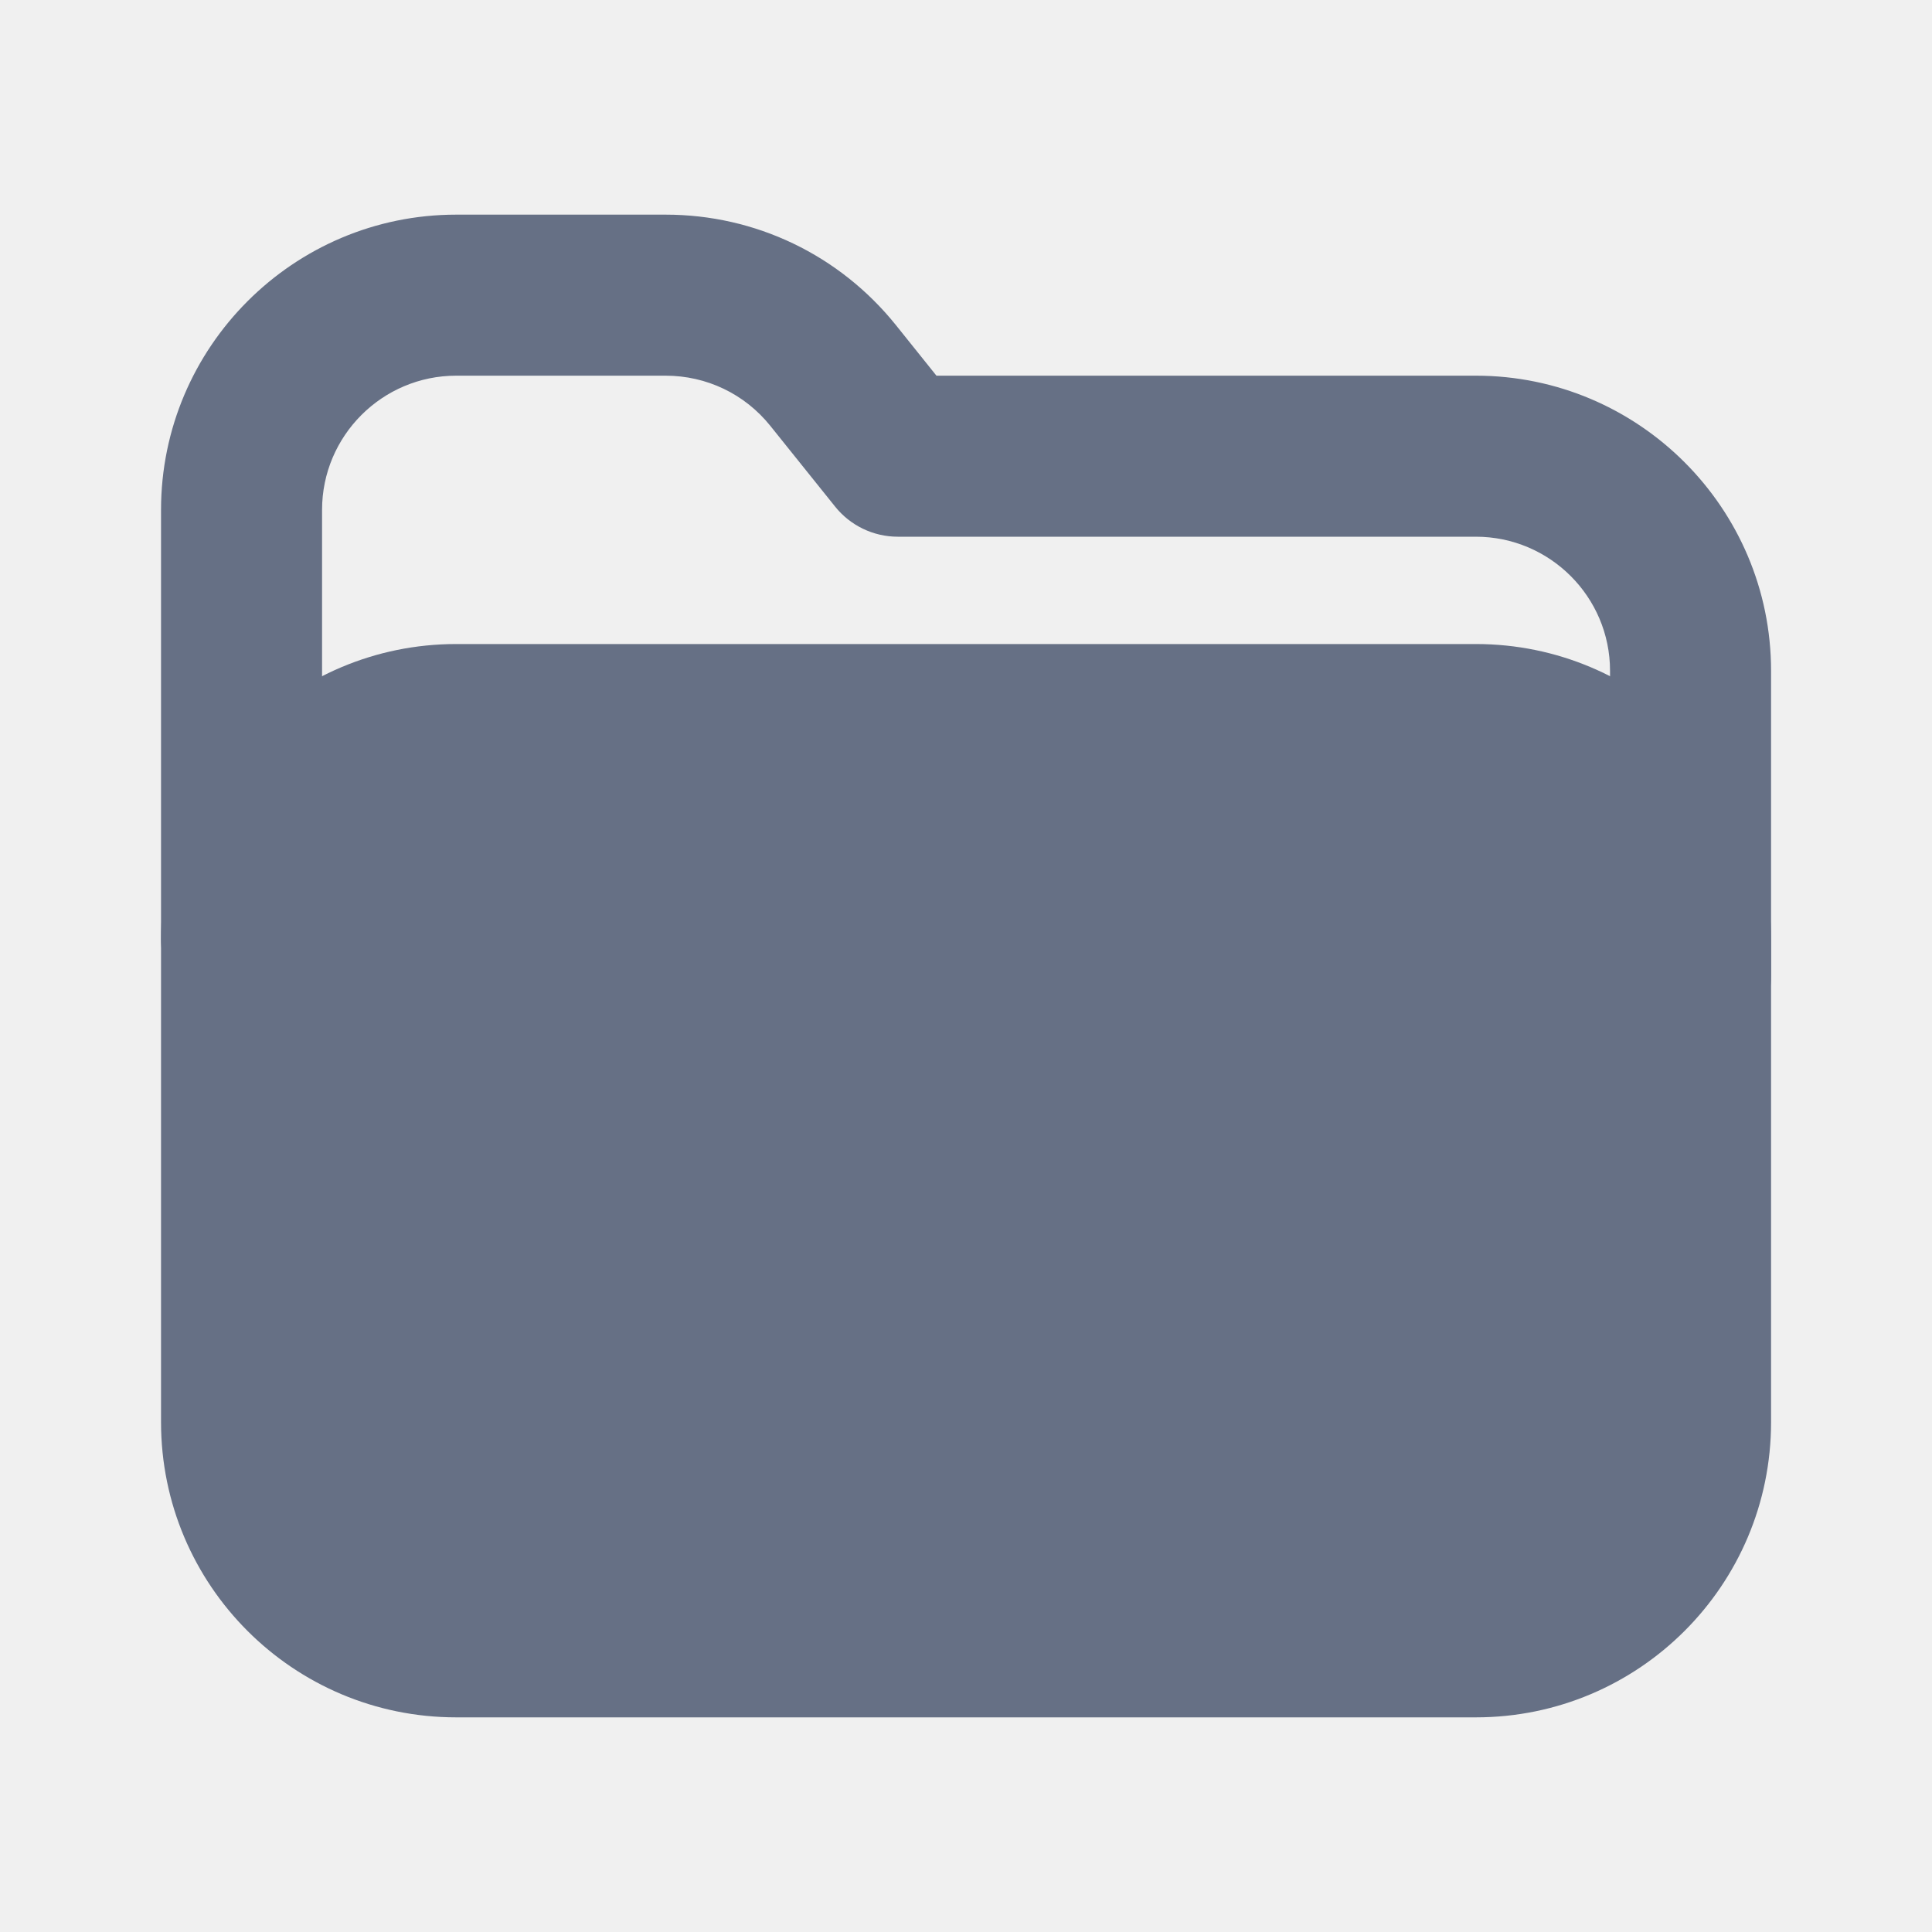
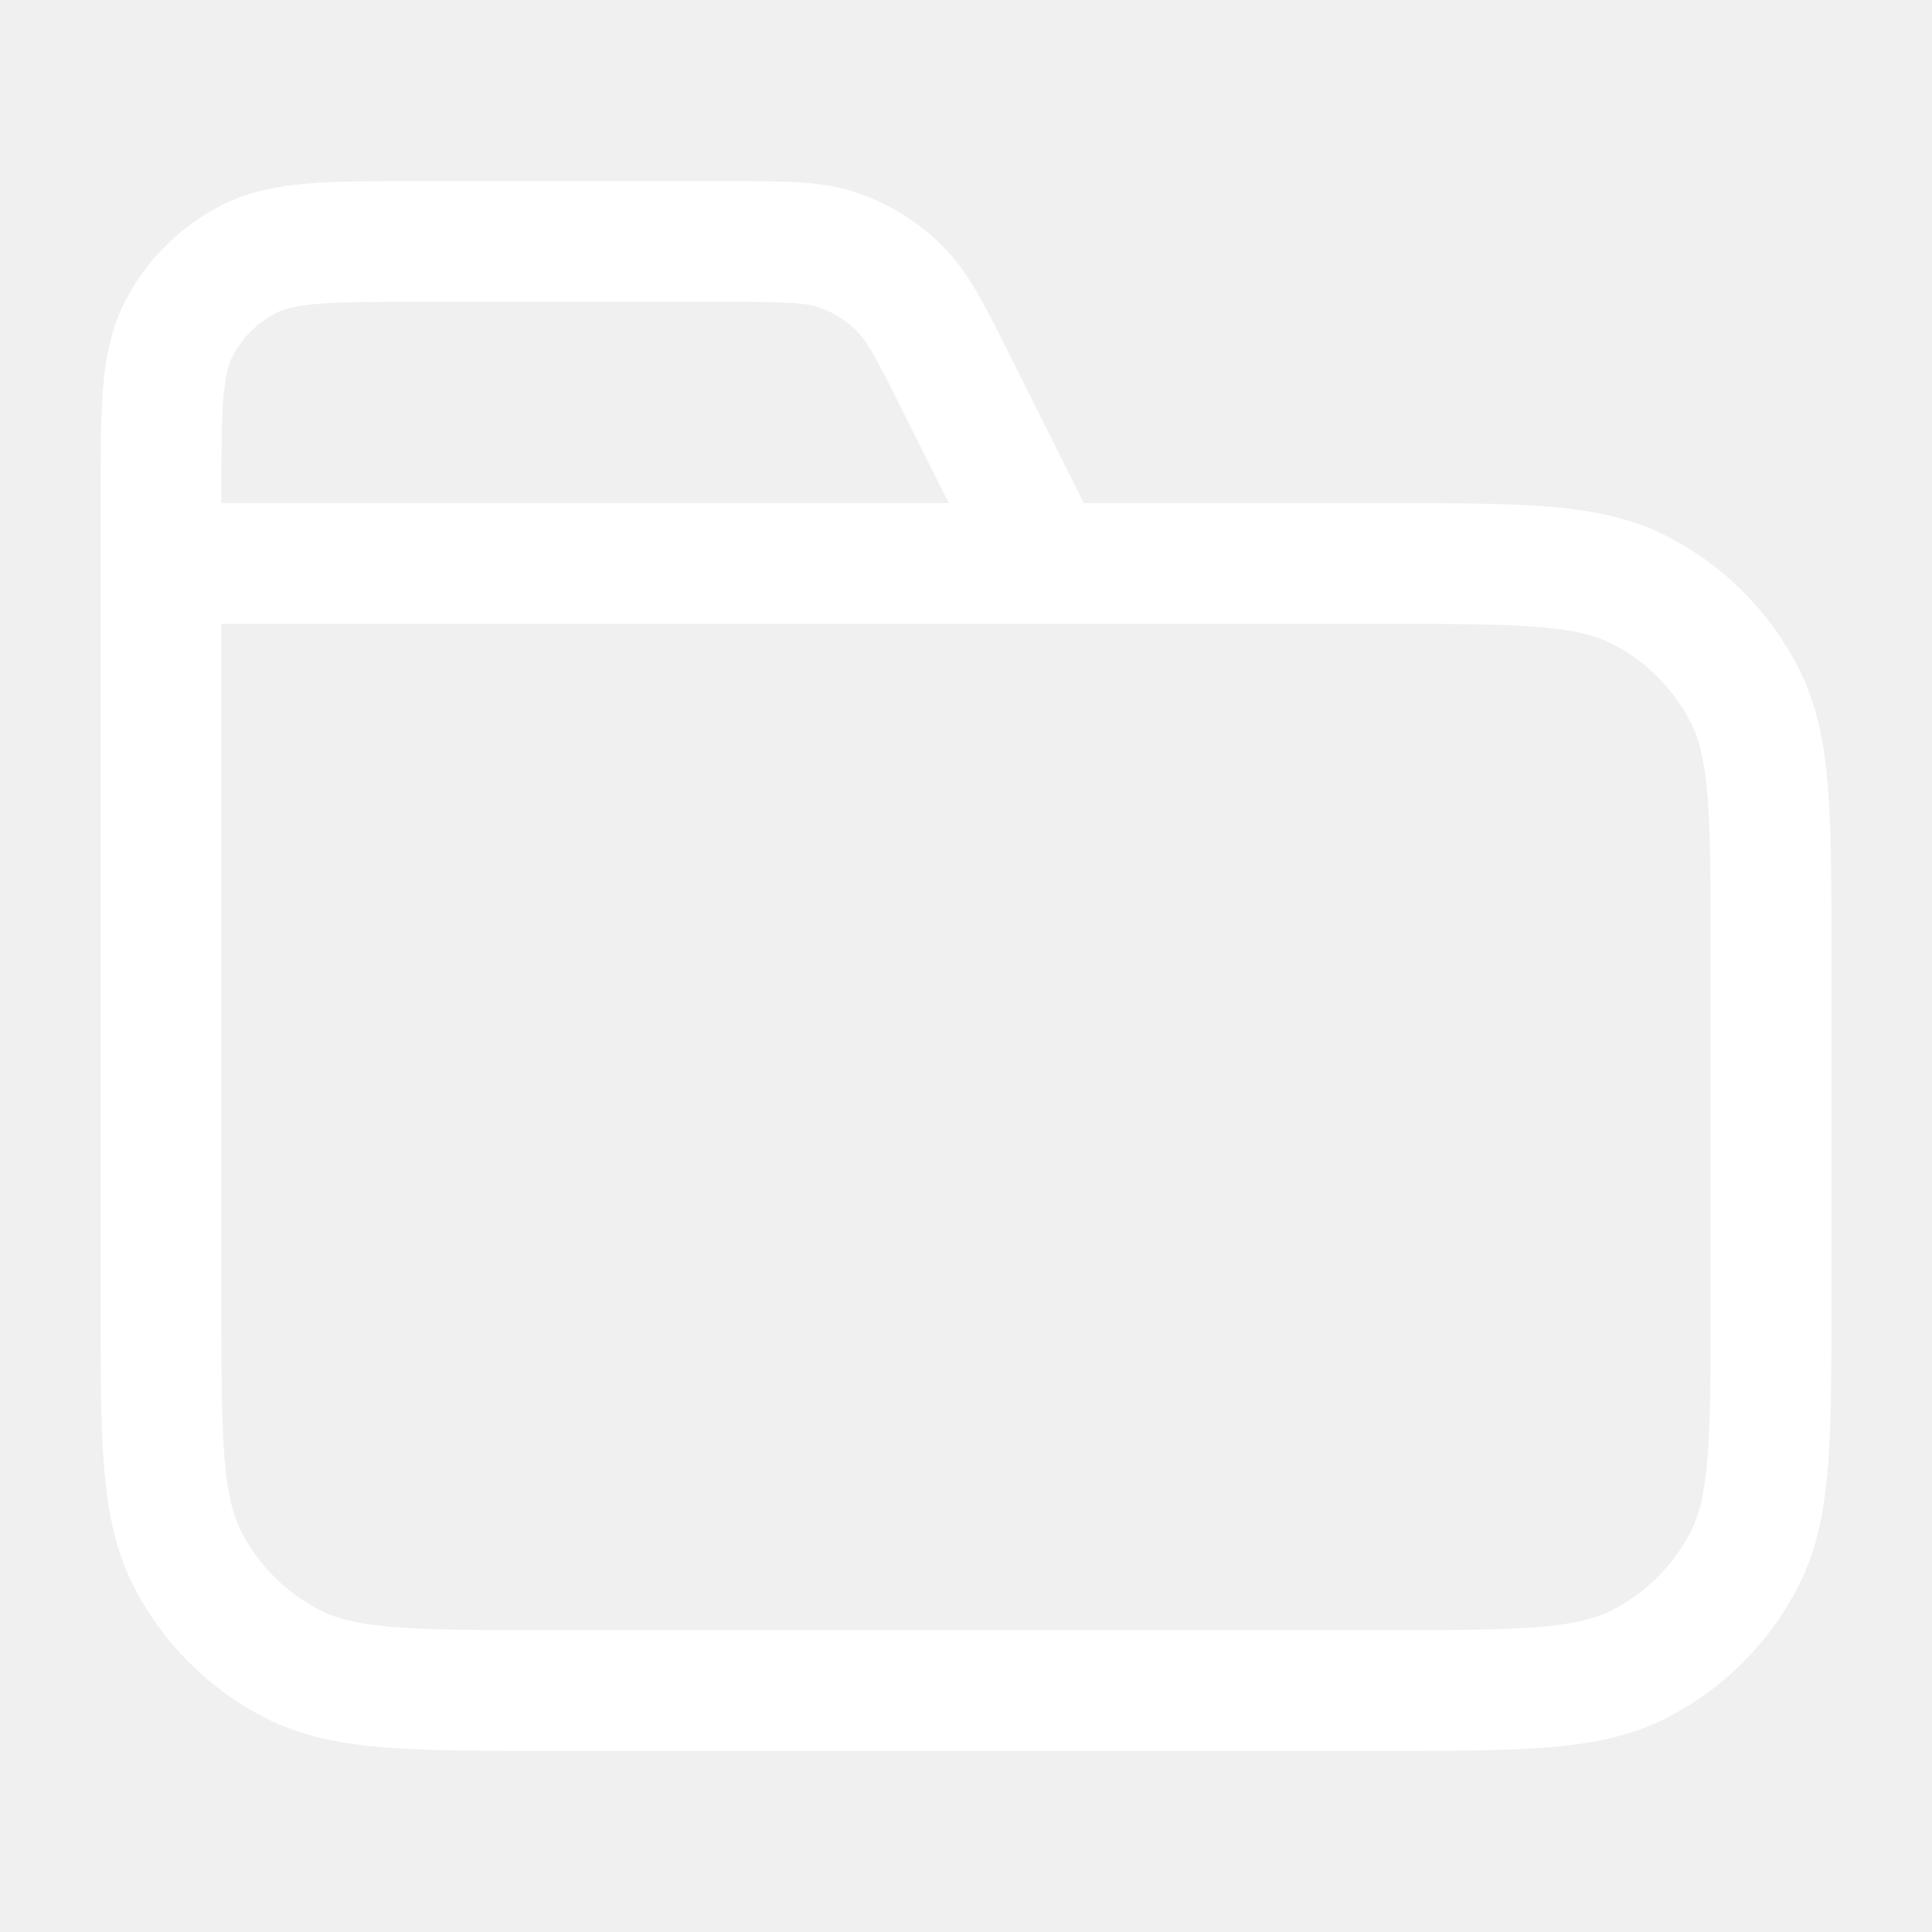
- <svg xmlns="http://www.w3.org/2000/svg" width="20" height="20" viewBox="0 0 20 20" fill="none">
-   <path d="M17.5 10.938C17.04 10.938 16.667 10.564 16.667 10.104V6.944C16.667 6.179 16.044 5.556 15.278 5.556H9.294C9.04 5.556 8.801 5.44 8.644 5.243L7.974 4.408C7.709 4.078 7.314 3.889 6.89 3.889H4.723C3.957 3.889 3.334 4.512 3.334 5.278V9.722C3.334 10.182 2.96 10.556 2.5 10.556C2.04 10.556 1.667 10.182 1.667 9.722V5.278C1.667 3.593 3.037 2.222 4.723 2.222H6.89C7.821 2.222 8.69 2.639 9.274 3.365L9.694 3.889H15.278C16.964 3.889 18.334 5.26 18.334 6.944V10.104C18.334 10.564 17.96 10.938 17.5 10.938Z" fill="#667085" />
-   <path d="M15.278 6.667H4.723C3.035 6.667 1.667 8.035 1.667 9.722V14.722C1.667 16.41 3.035 17.778 4.723 17.778H15.278C16.966 17.778 18.334 16.41 18.334 14.722V9.722C18.334 8.035 16.966 6.667 15.278 6.667Z" fill="#667085" />
+ <svg xmlns="http://www.w3.org/2000/svg" width="24" height="24" viewBox="0 0 24 24" fill="none" data-google-analytics-opt-out="">
+   <path d="M13 7L11.884 4.769C11.563 4.127 11.403 3.806 11.163 3.571C10.952 3.364 10.696 3.206 10.416 3.109C10.099 3 9.74 3 9.022 3H5.2C4.08 3 3.52 3 3.092 3.218C2.716 3.41 2.41 3.716 2.218 4.092C2 4.52 2 5.08 2 6.2V7M2 7H17.2C18.88 7 19.72 7 20.362 7.327C20.927 7.615 21.385 8.074 21.673 8.638C22 9.28 22 10.12 22 11.8V16.2C22 17.88 22 18.72 21.673 19.362C21.385 19.927 20.927 20.385 20.362 20.673C19.72 21 18.88 21 17.2 21H6.8C5.12 21 4.28 21 3.638 20.673C3.074 20.385 2.615 19.927 2.327 19.362C2 18.72 2 17.88 2 16.2V7Z" stroke="white" stroke-width="1.5" stroke-linecap="round" stroke-linejoin="round" />
</svg>
